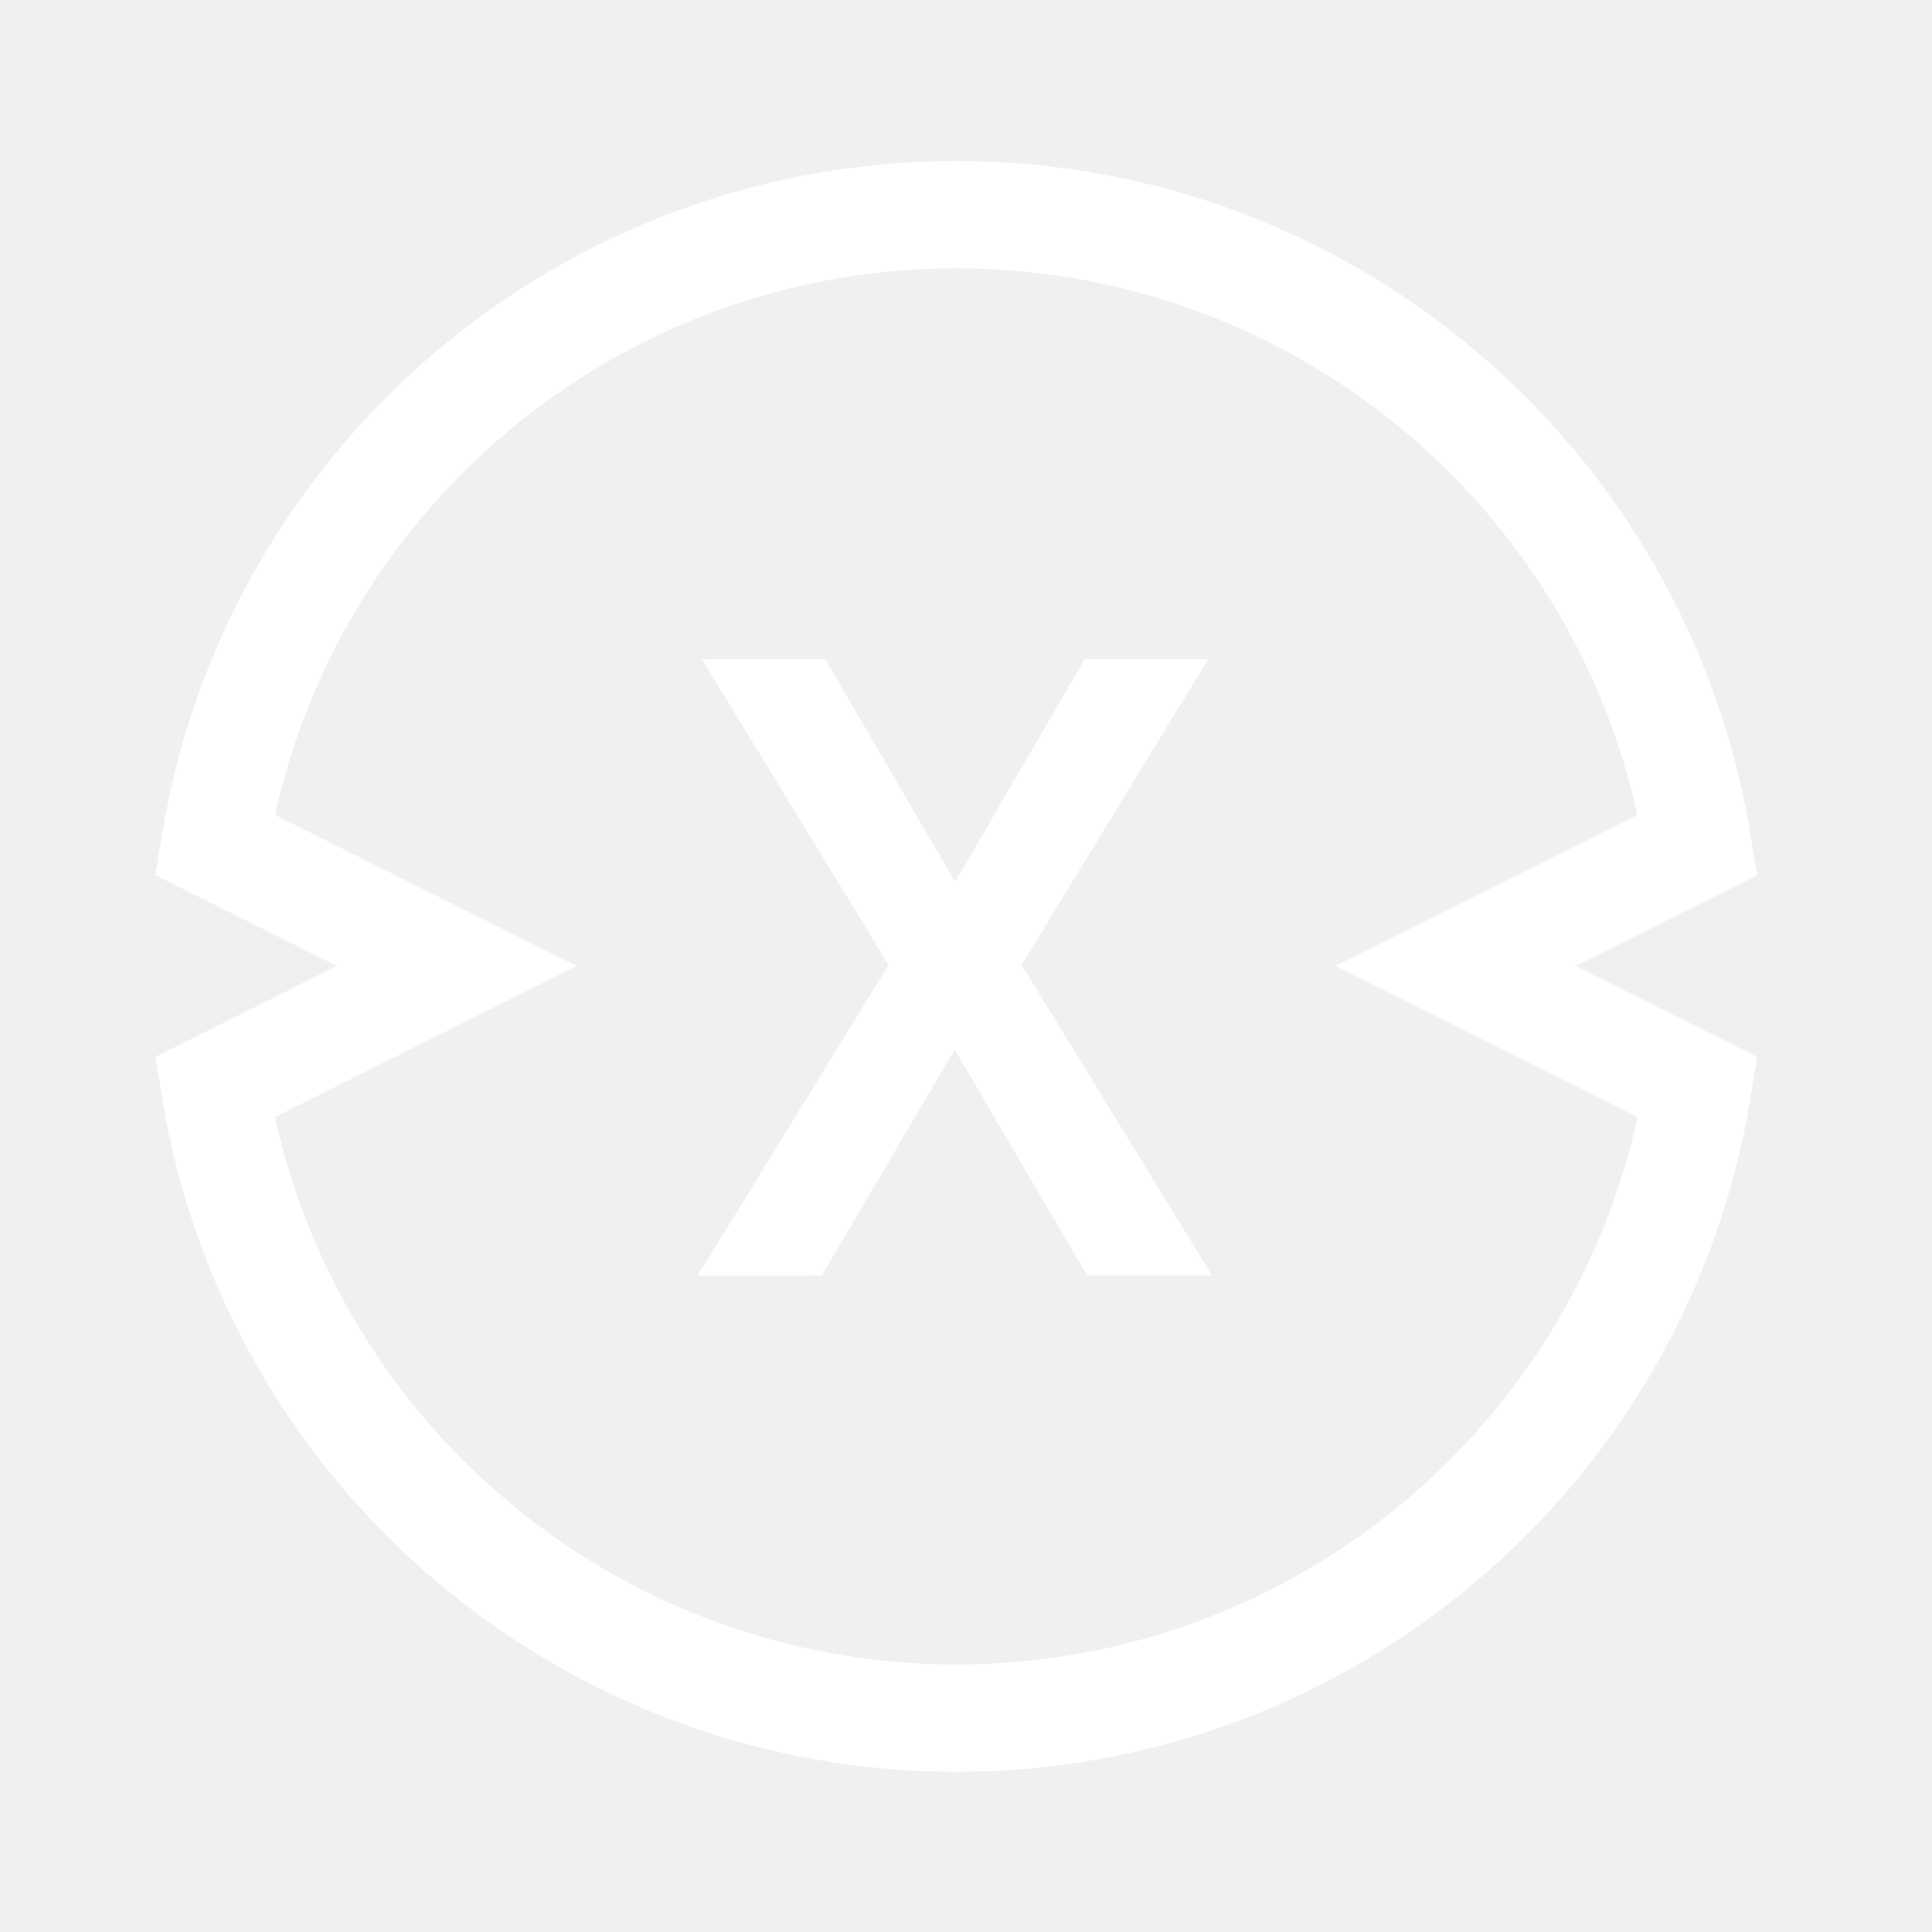
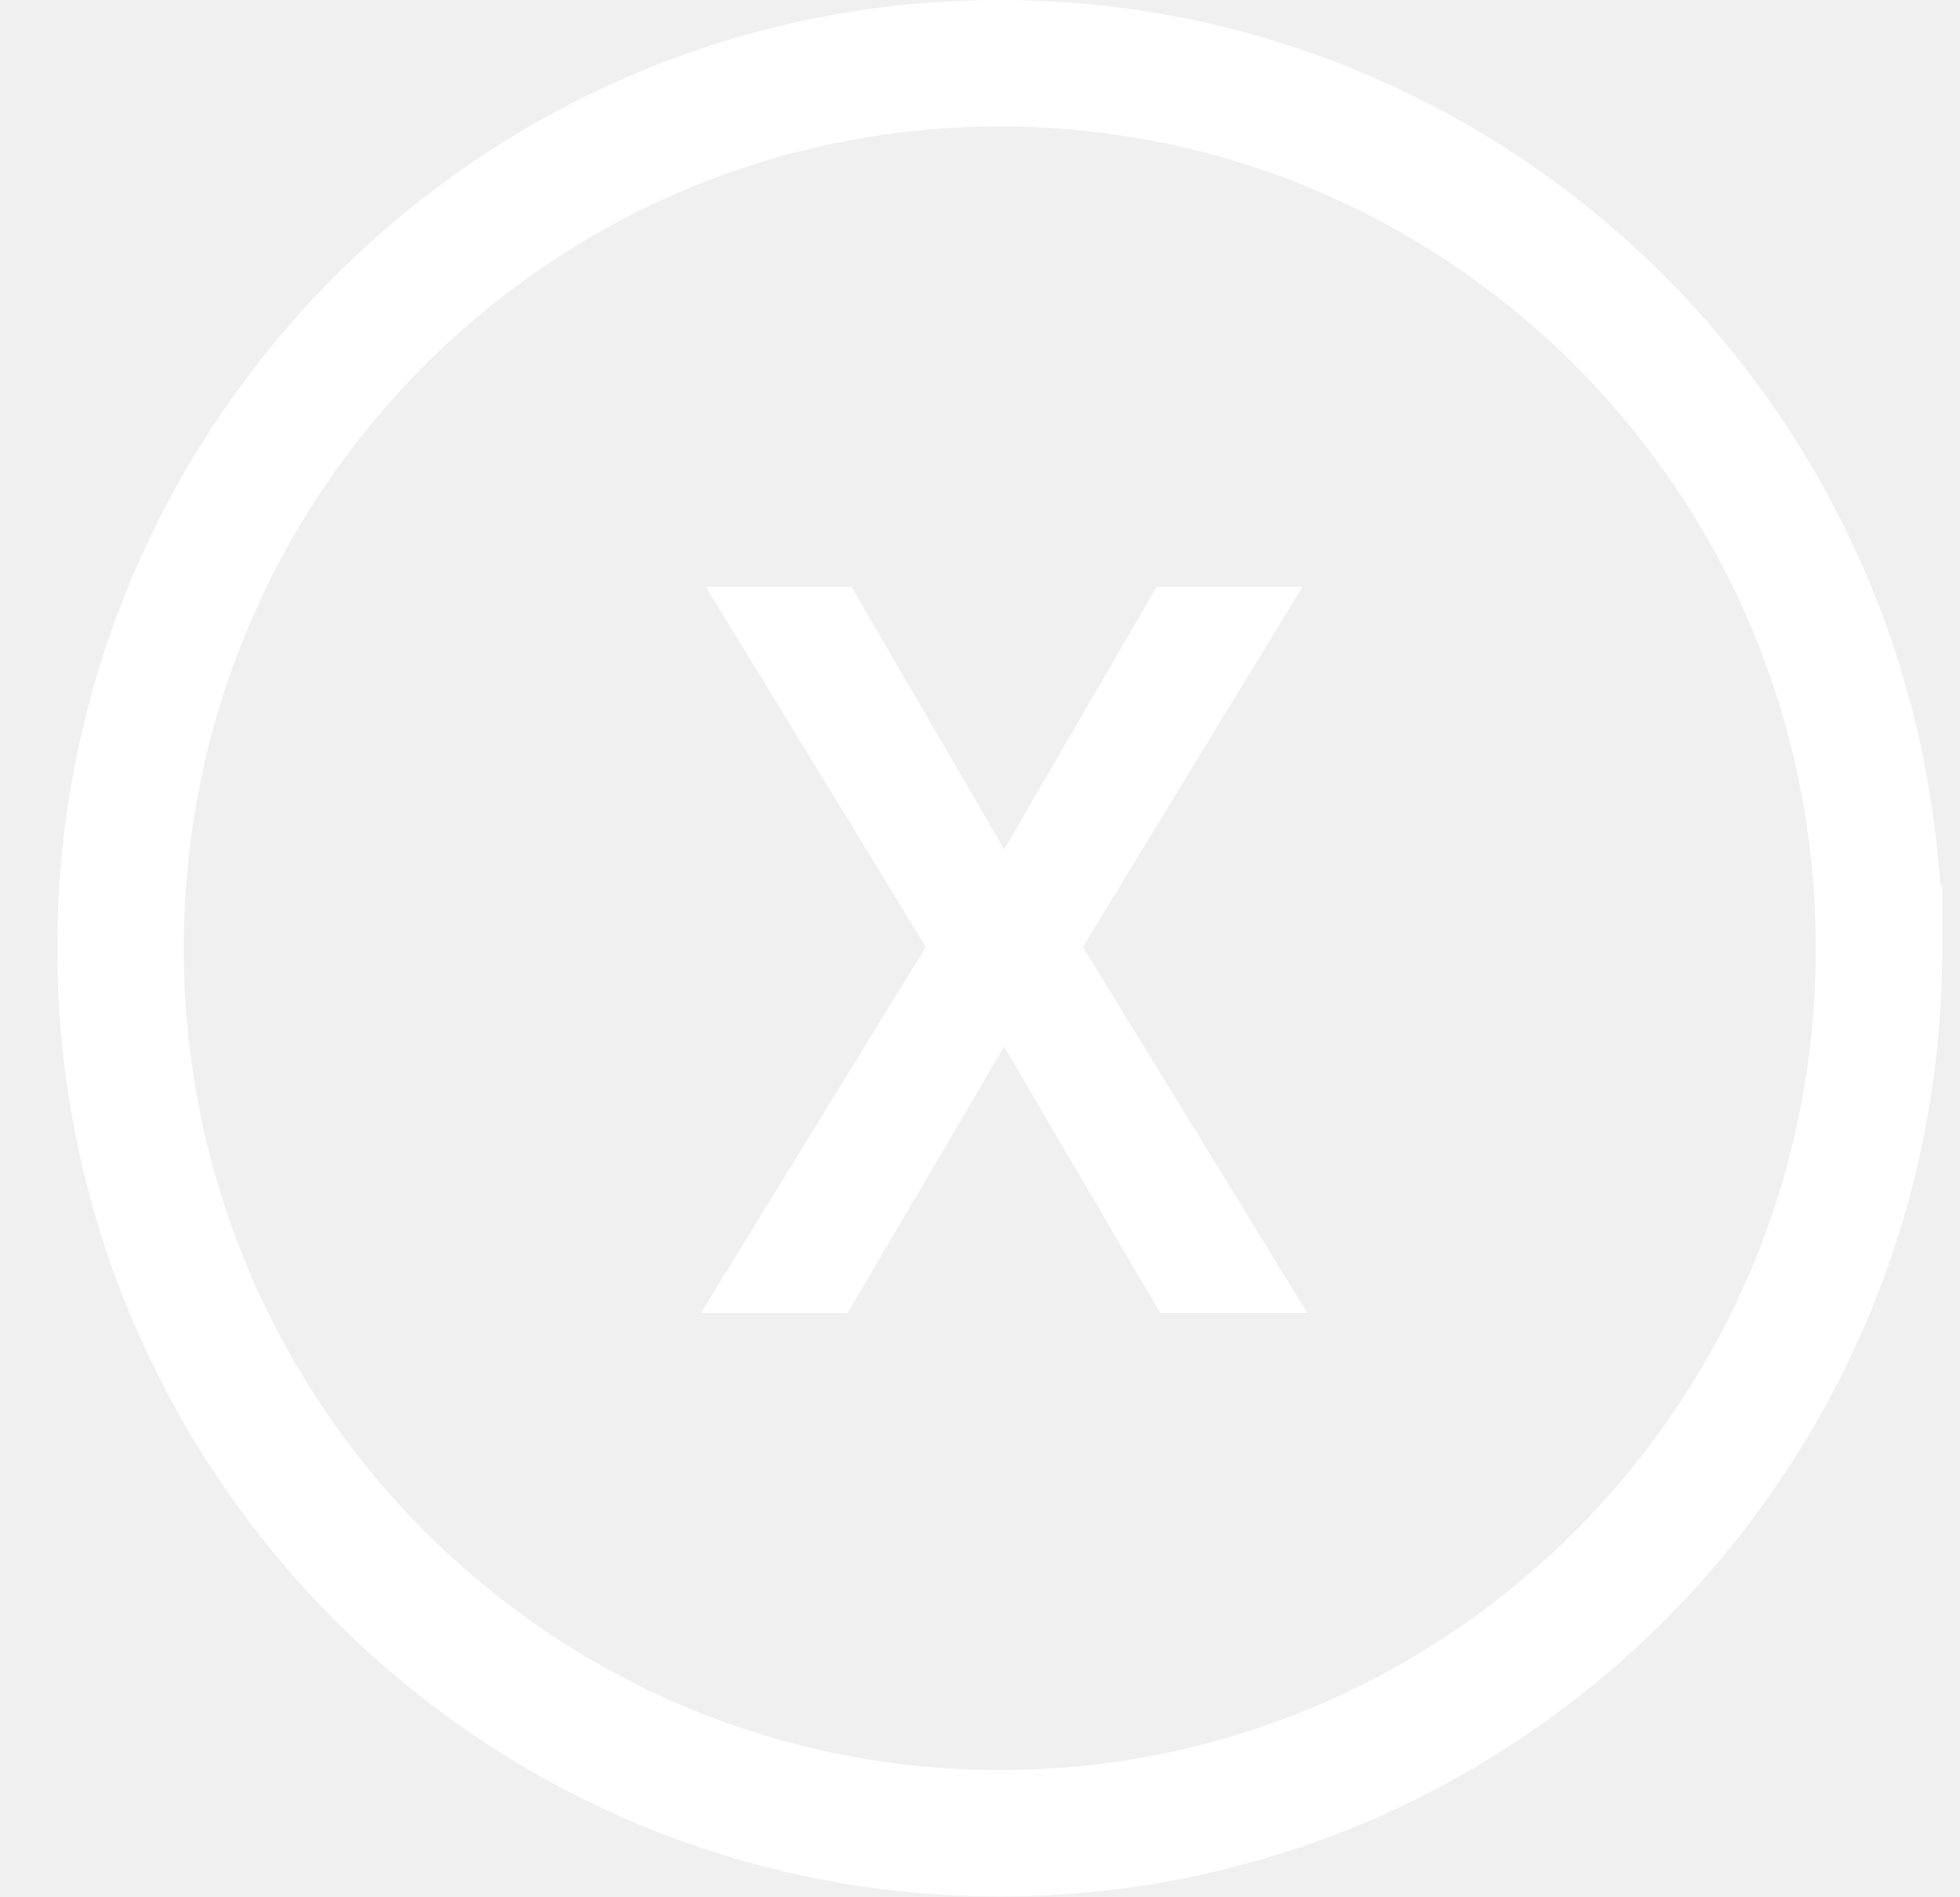
- <svg xmlns="http://www.w3.org/2000/svg" width="36" height="36" fill="none">
-   <path clip-rule="evenodd" d="M17.819 4A14 14 0 0 0 4 15.741L8.512 18 4 20.259a14 14 0 0 0 27.638 0L27.121 18l4.516-2.258A14 14 0 0 0 17.819 4z" stroke="#fff" stroke-width="2" />
-   <path d="m15.312 23.769 2.477-4.212 2.469 4.212h2.327l-3.549-5.79 3.476-5.694h-2.3l-2.414 4.149-2.418-4.149h-2.3l3.478 5.695-3.557 5.79 2.311-.001z" fill="#fff" />
+ <svg xmlns="http://www.w3.org/2000/svg" width="31" height="30" fill="none">
+   <path d="M29.72 15c0 7.738-6.233 14-13.907 14-7.675 0-13.907-6.262-13.907-14S8.138 1 15.813 1c7.674 0 13.906 6.262 13.906 14z" stroke="#fff" stroke-width="2" />
+   <path d="m13.405 20.77 2.477-4.213 2.468 4.212h2.327l-3.55-5.79 3.471-5.694h-2.303l-2.413 4.149-2.414-4.15h-2.303l3.478 5.696-3.557 5.79h2.319z" fill="#fff" />
</svg>
